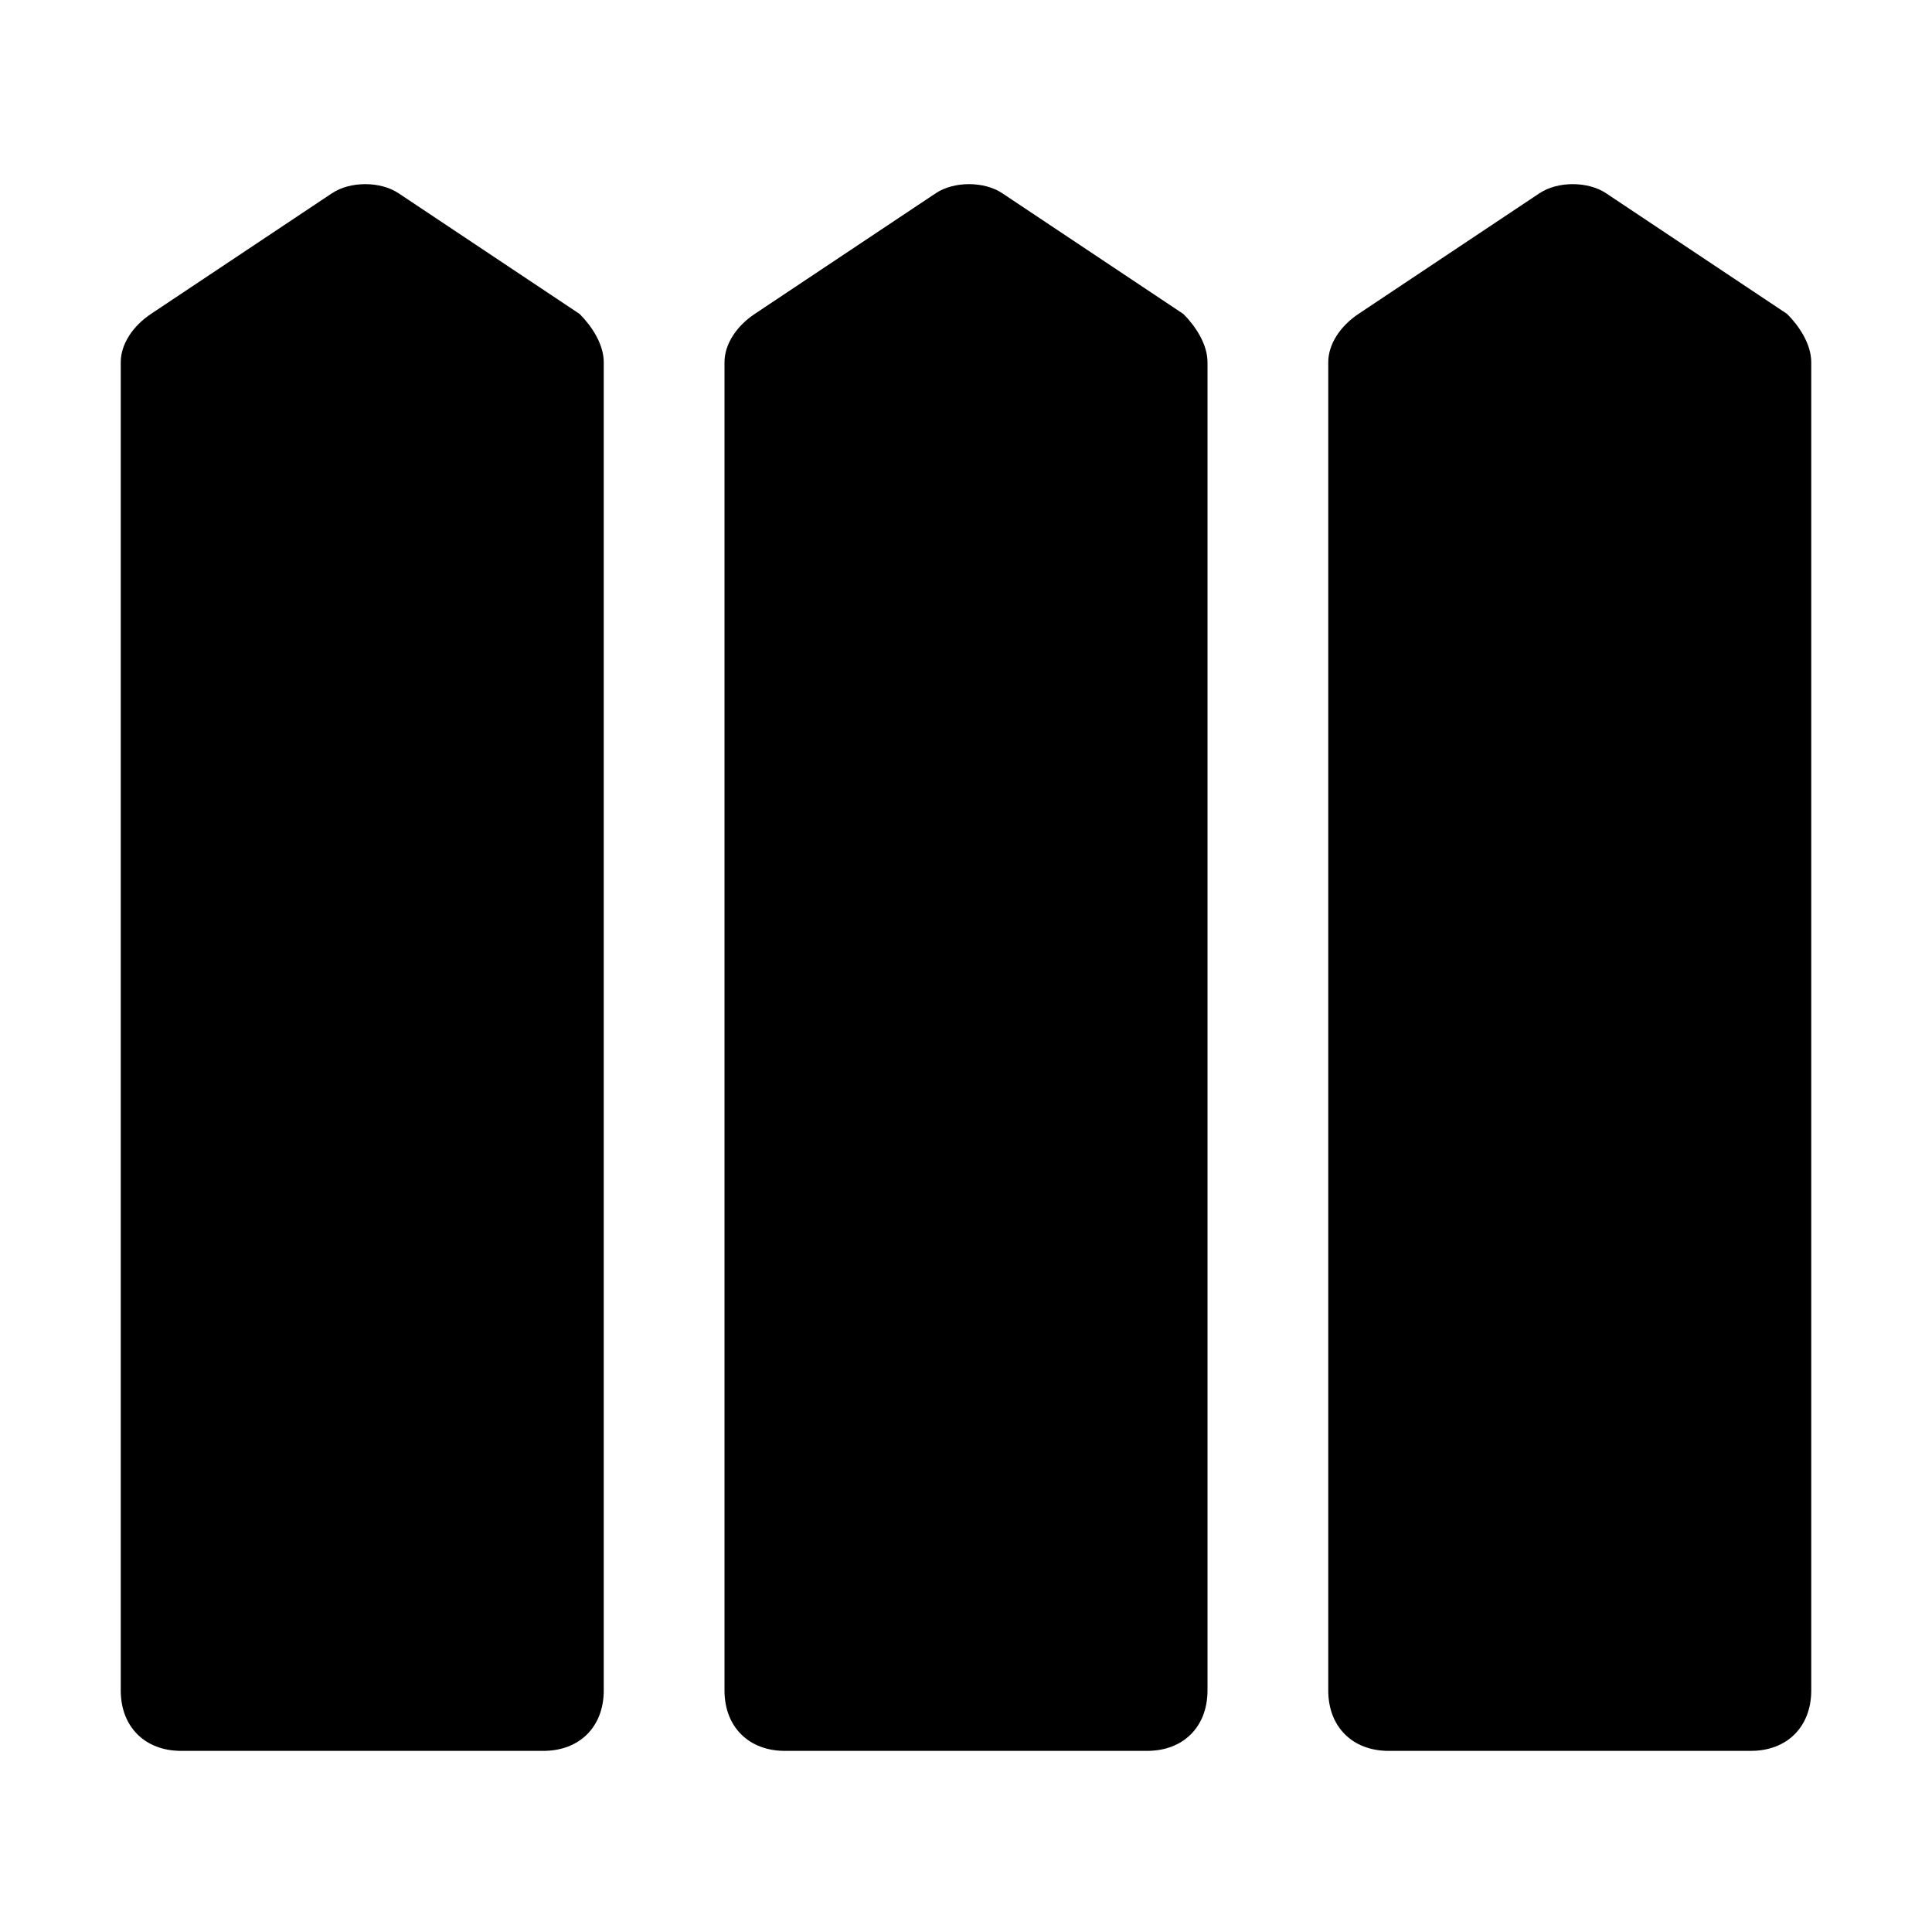
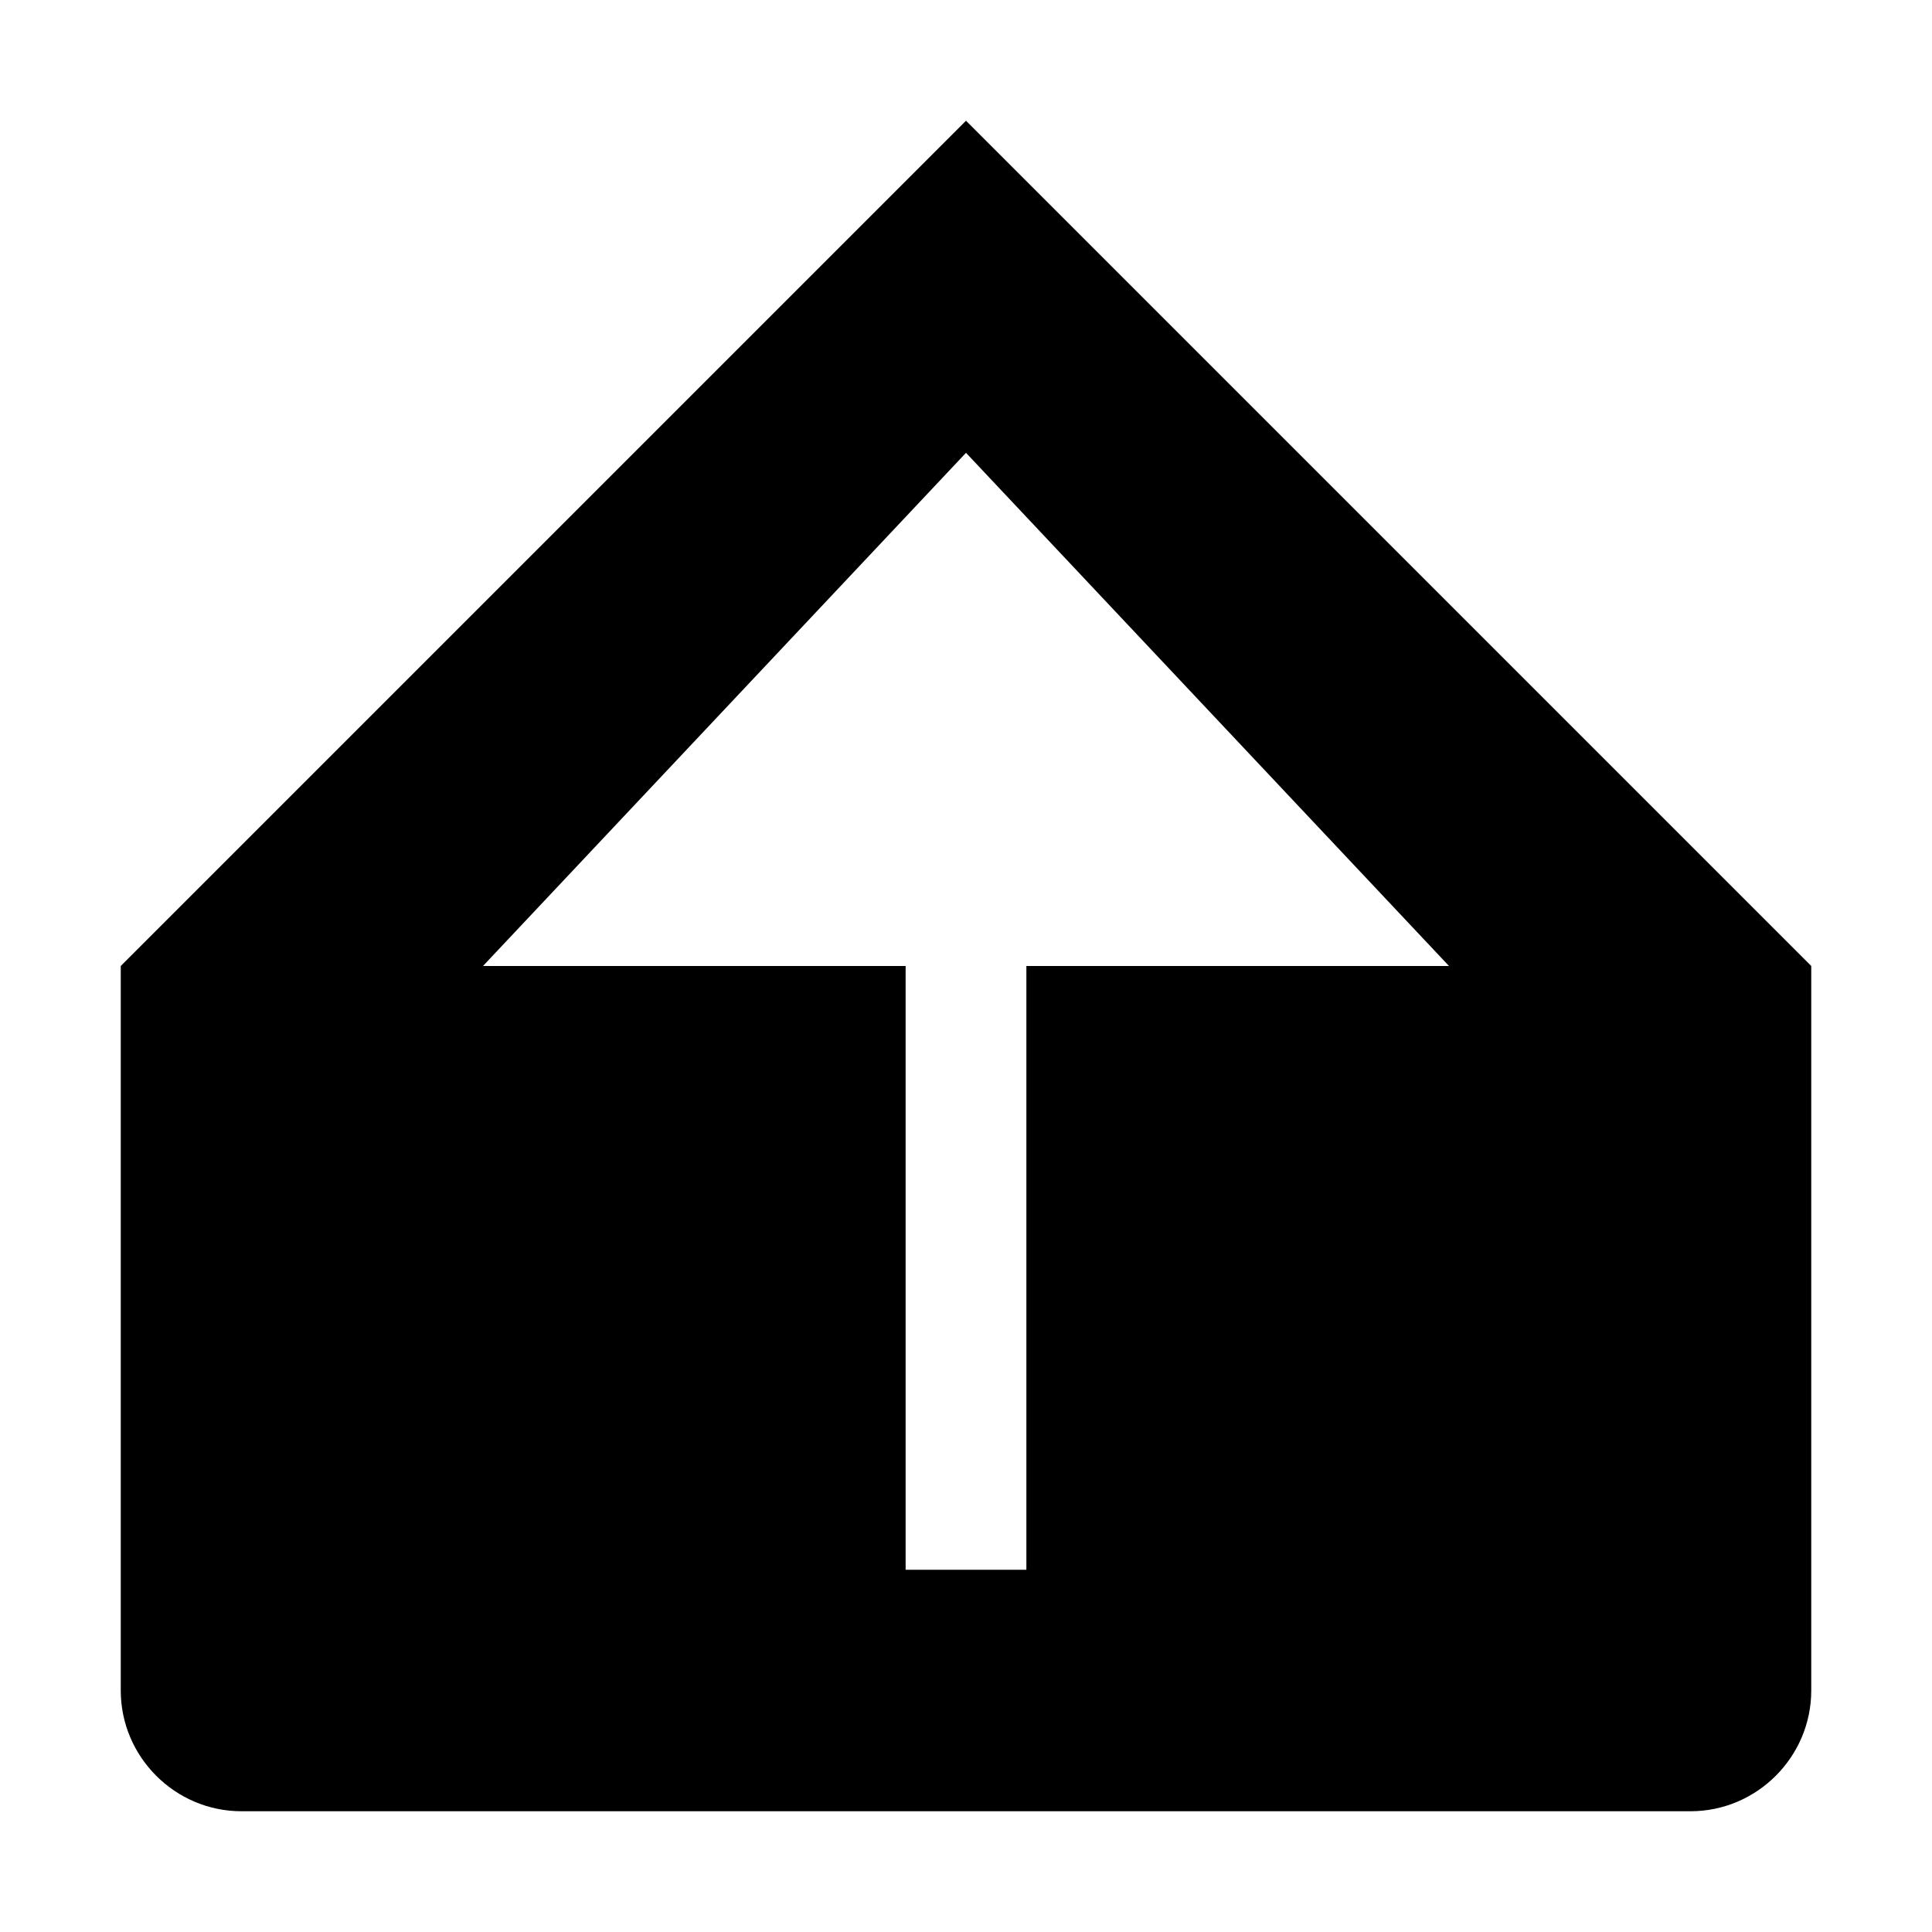
- <svg xmlns="http://www.w3.org/2000/svg" fill="#000000" height="32" width="32" viewBox="0 0 32 32">
-   <g>
-     <path d="M9.6,5.2l-3-2c-0.3-0.2-0.8-0.2-1.1,0l-3,2C2.2,5.4,2,5.7,2,6v22c0,0.6,0.4,1,1,1h6c0.6,0,1-0.4,1-1V6 C10,5.7,9.8,5.4,9.6,5.2z" />
-     <path d="M19.6,5.2l-3-2c-0.3-0.2-0.8-0.2-1.1,0l-3,2C12.2,5.4,12,5.7,12,6v22c0,0.6,0.4,1,1,1h6c0.6,0,1-0.4,1-1V6 C20,5.7,19.8,5.4,19.6,5.2z" />
-     <path d="M29.6,5.2l-3-2c-0.3-0.2-0.8-0.2-1.1,0l-3,2C22.2,5.4,22,5.7,22,6v22c0,0.6,0.4,1,1,1h6c0.6,0,1-0.4,1-1V6 C30,5.7,29.8,5.4,29.6,5.2z" />
-   </g>
+ <svg xmlns="http://www.w3.org/2000/svg" fill="#000000" width="32" height="32" viewBox="0 0 32 32">
+   <path fill-rule="evenodd" d="     M16 2L2 16V28C2 29.1 2.9 30 4 30H28C29.1 30 30 29.1 30 28V16L16 2Z      M16 7.5L24 16H8L16 7.5Z      M15 16H17V26H15V16Z" />
</svg>
